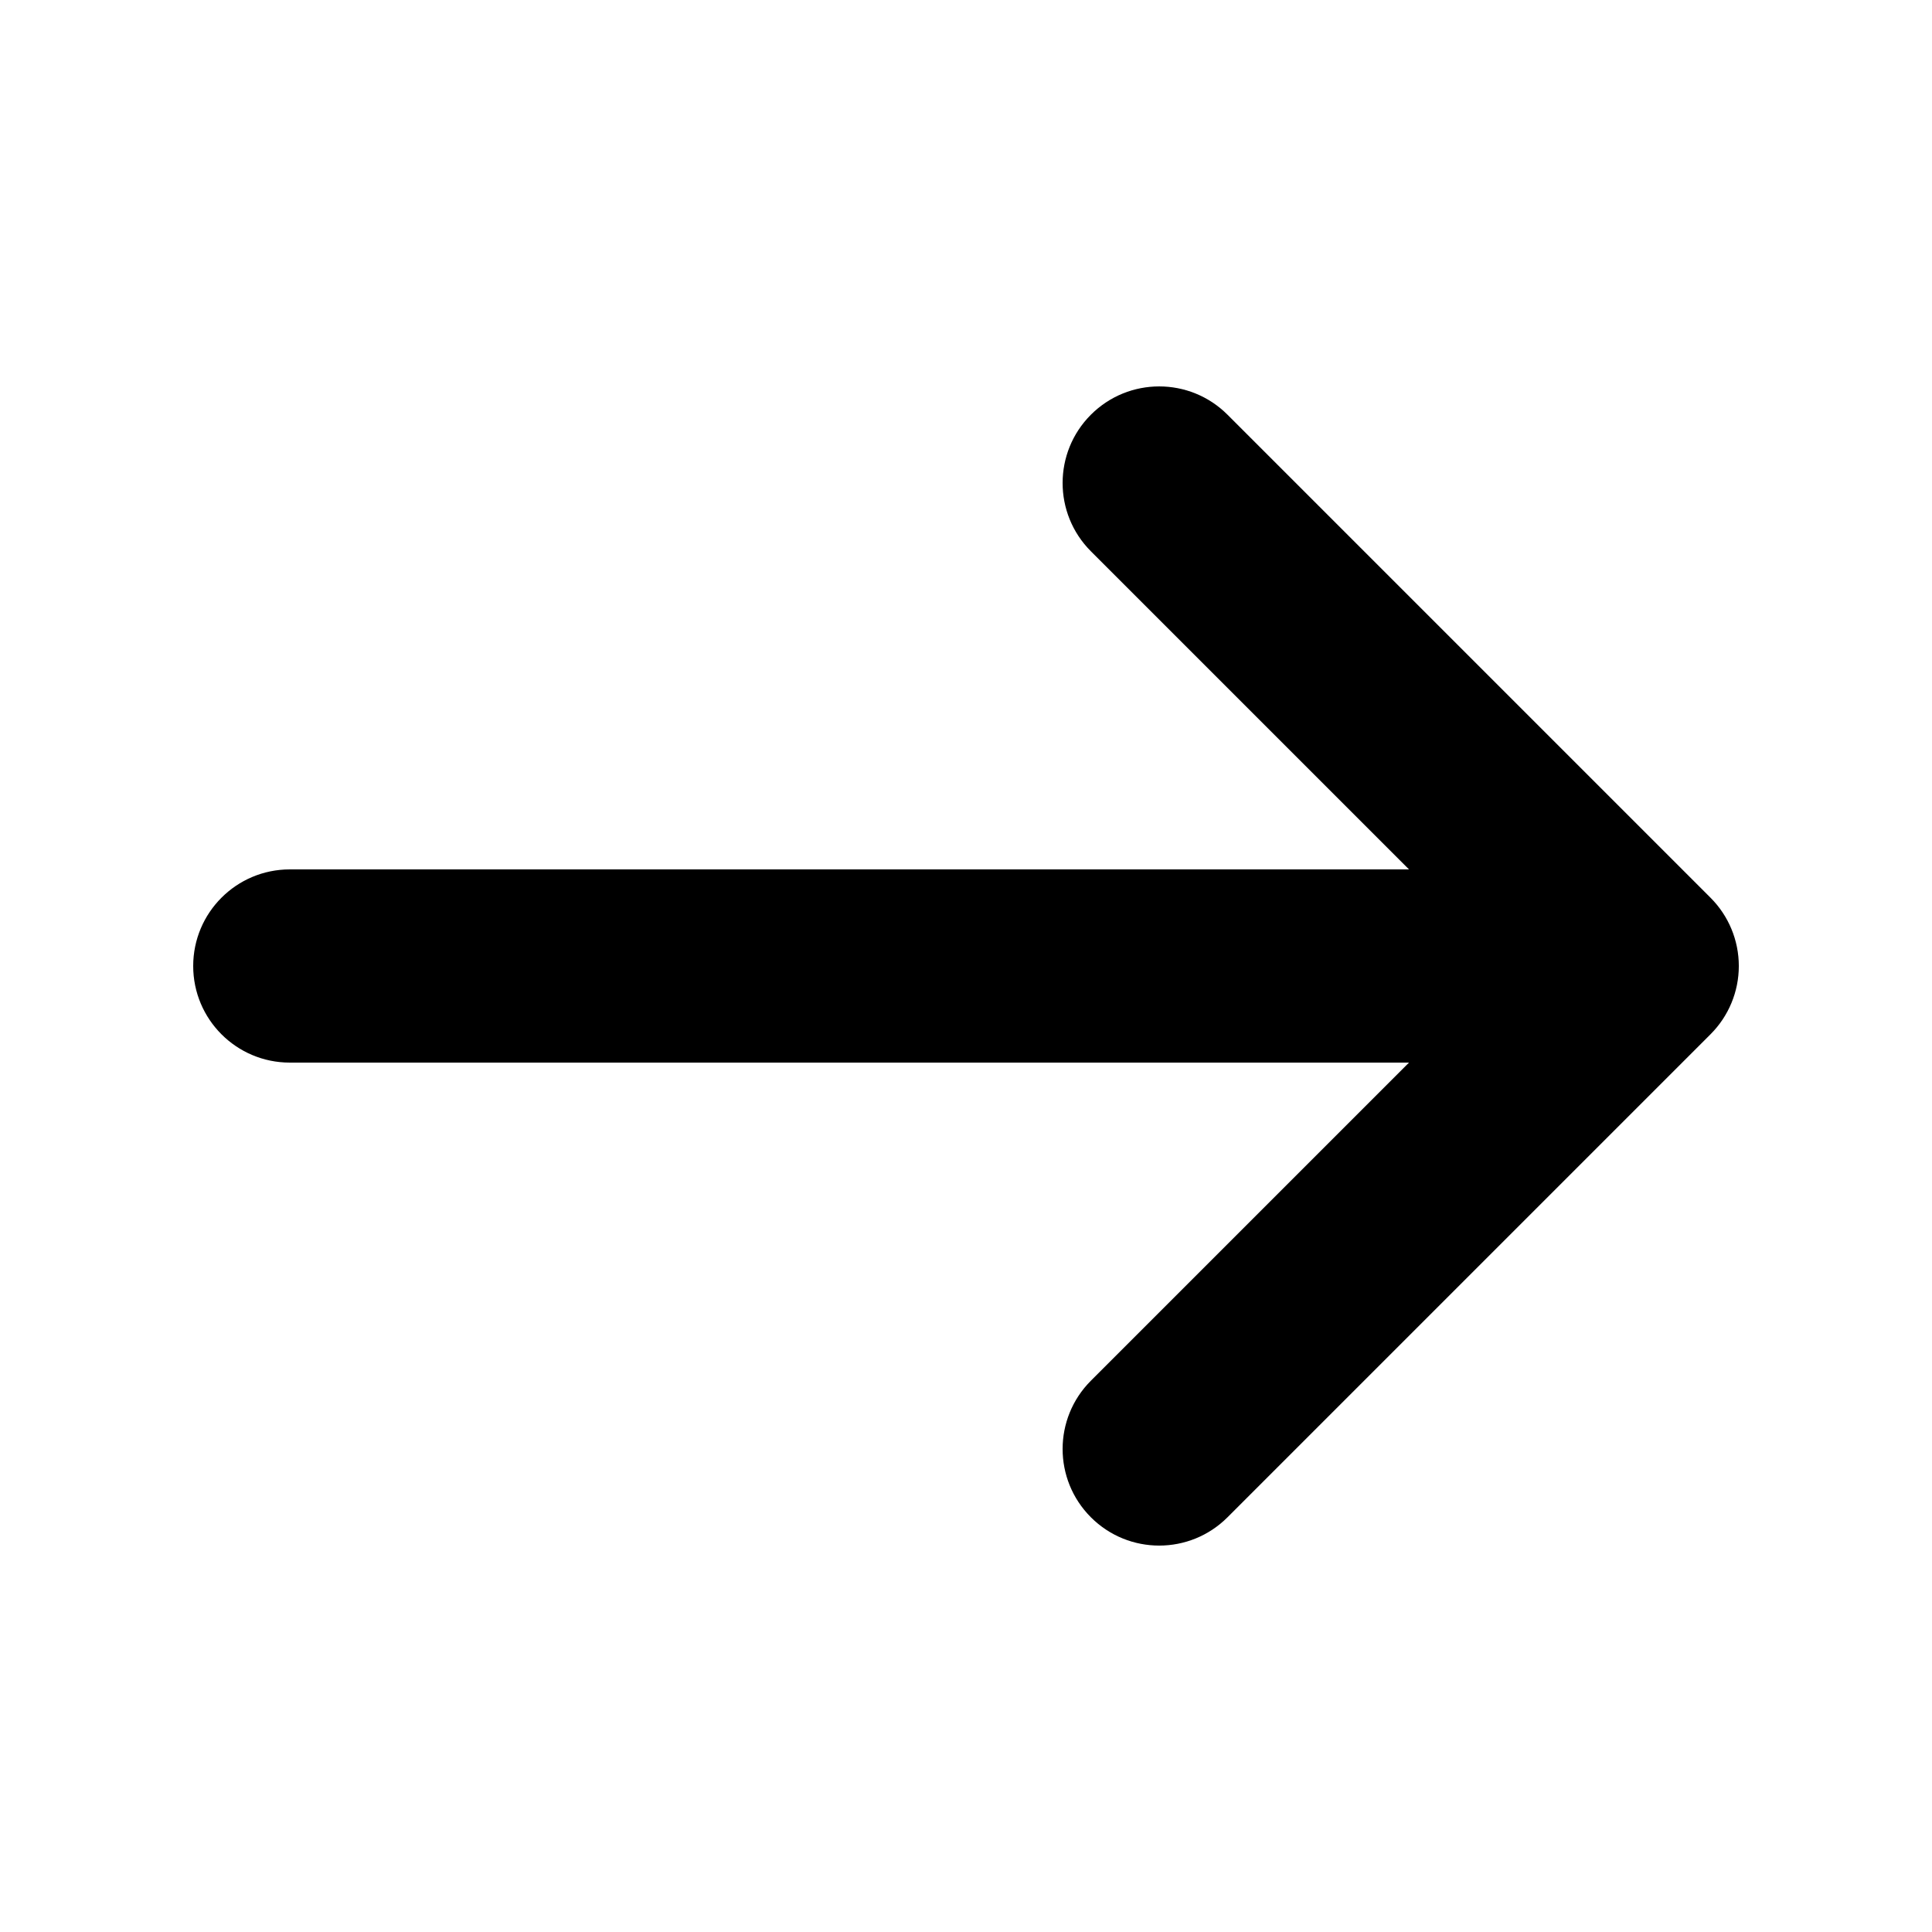
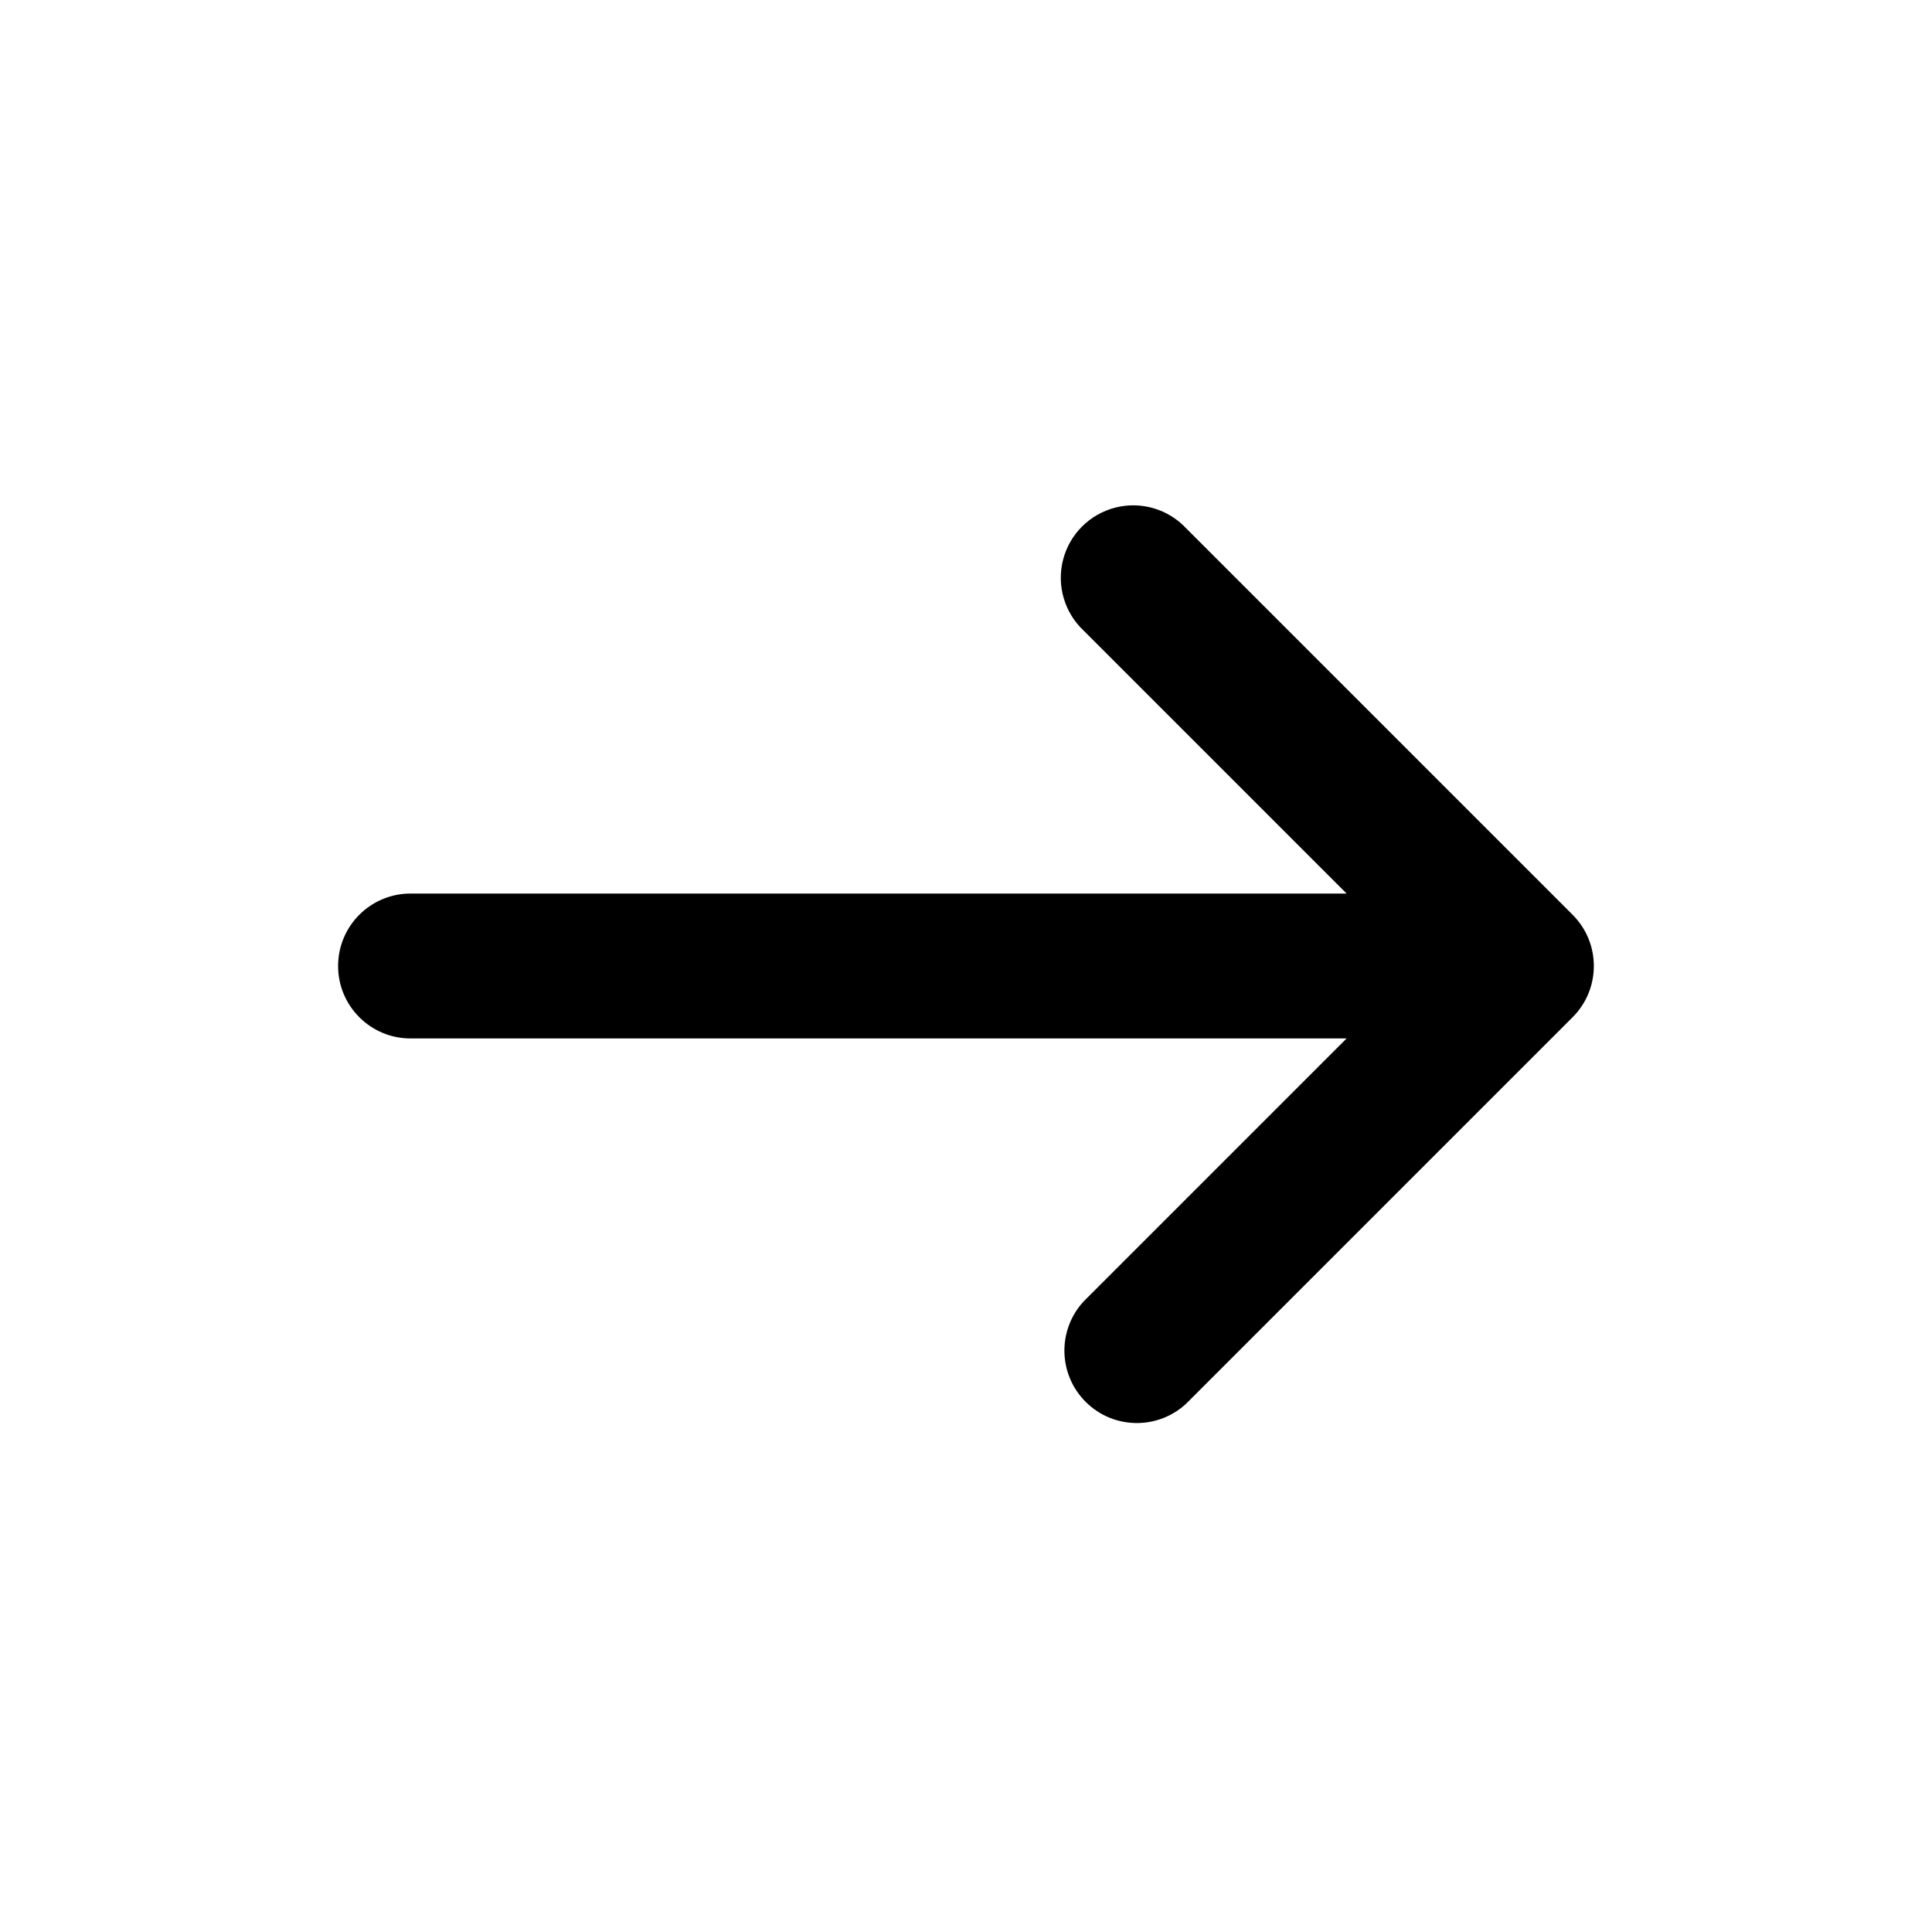
<svg xmlns="http://www.w3.org/2000/svg" viewBox="0 0 20 20">
-   <path d="m17.707 9.293-5-5a.999.999 0 1 0-1.414 1.414l3.293 3.293h-11.586a1 1 0 1 0 0 2h11.586l-3.293 3.293a.999.999 0 1 0 1.414 1.414l5-5a.999.999 0 0 0 0-1.414z" />
+   <path fill-rule="evenodd" d="M3.5 10a.75.75 0 0 1 .75-.75h9.69l-2.72-2.72a.75.75 0 1 1 1.06-1.06l4 4a.75.75 0 0 1 0 1.06l-4 4a.75.75 0 0 1-1.06-1.06l2.72-2.72h-9.69a.75.75 0 0 1-.75-.75Z" />
</svg>
